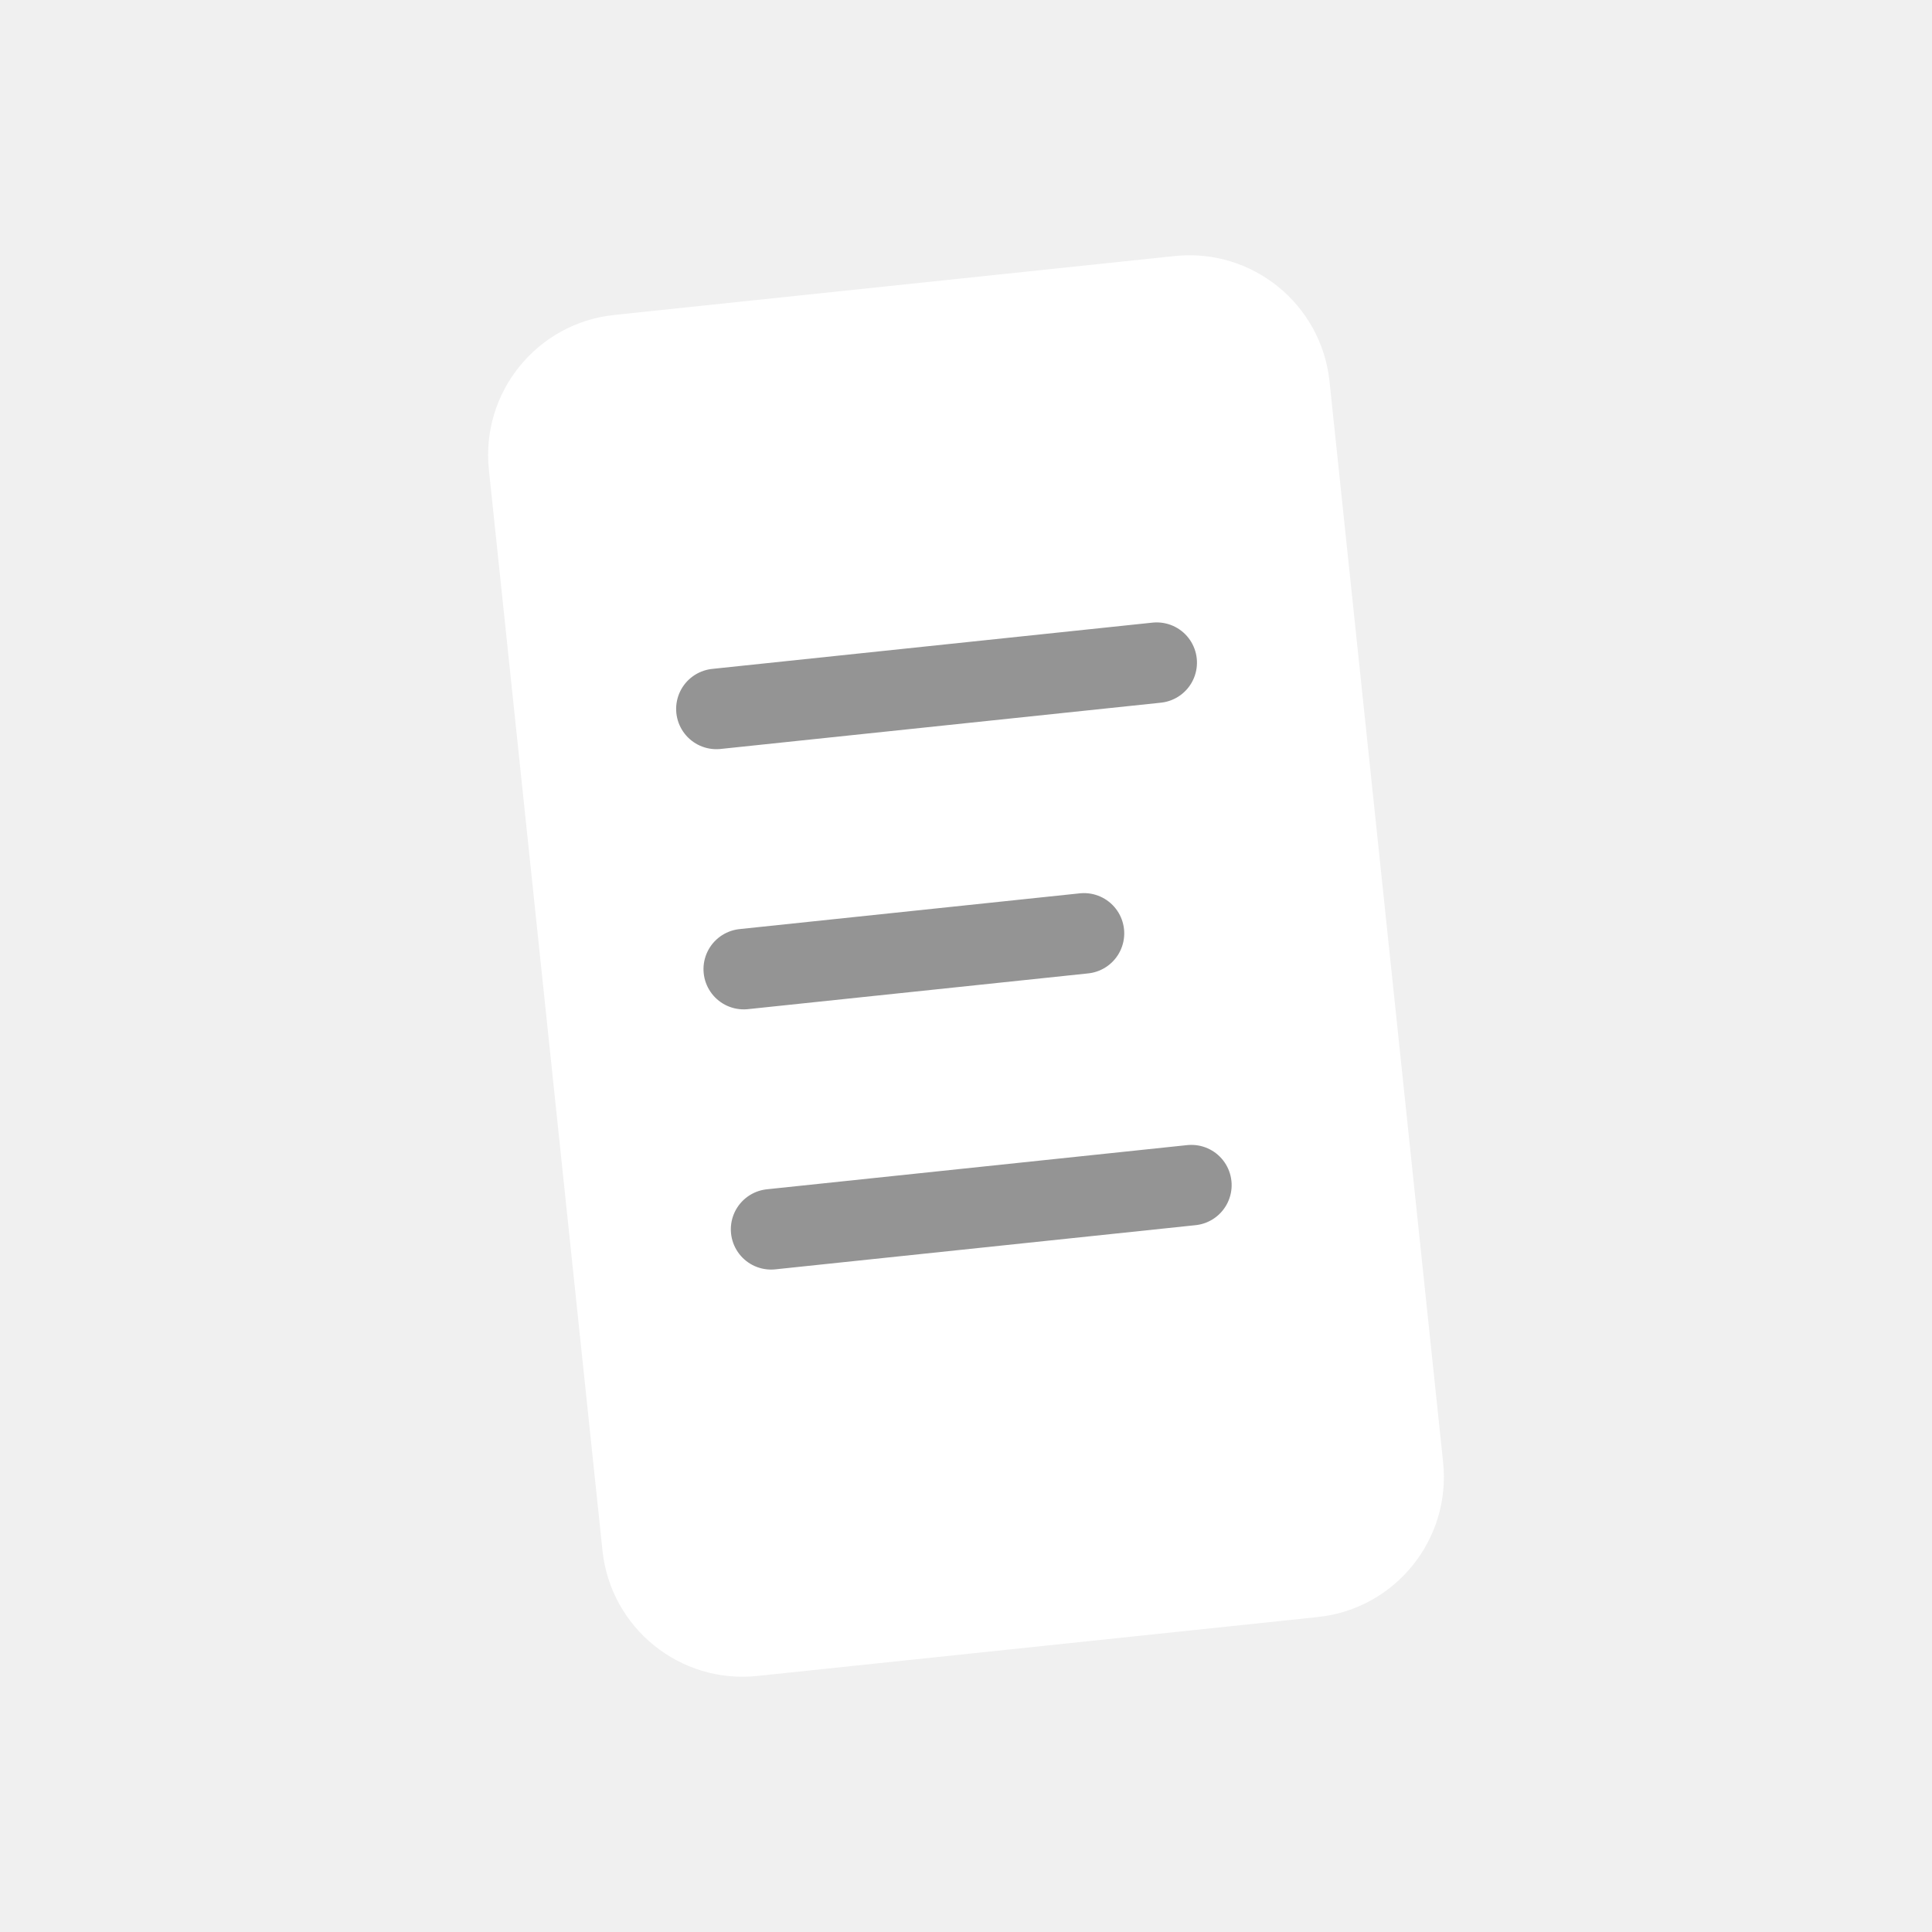
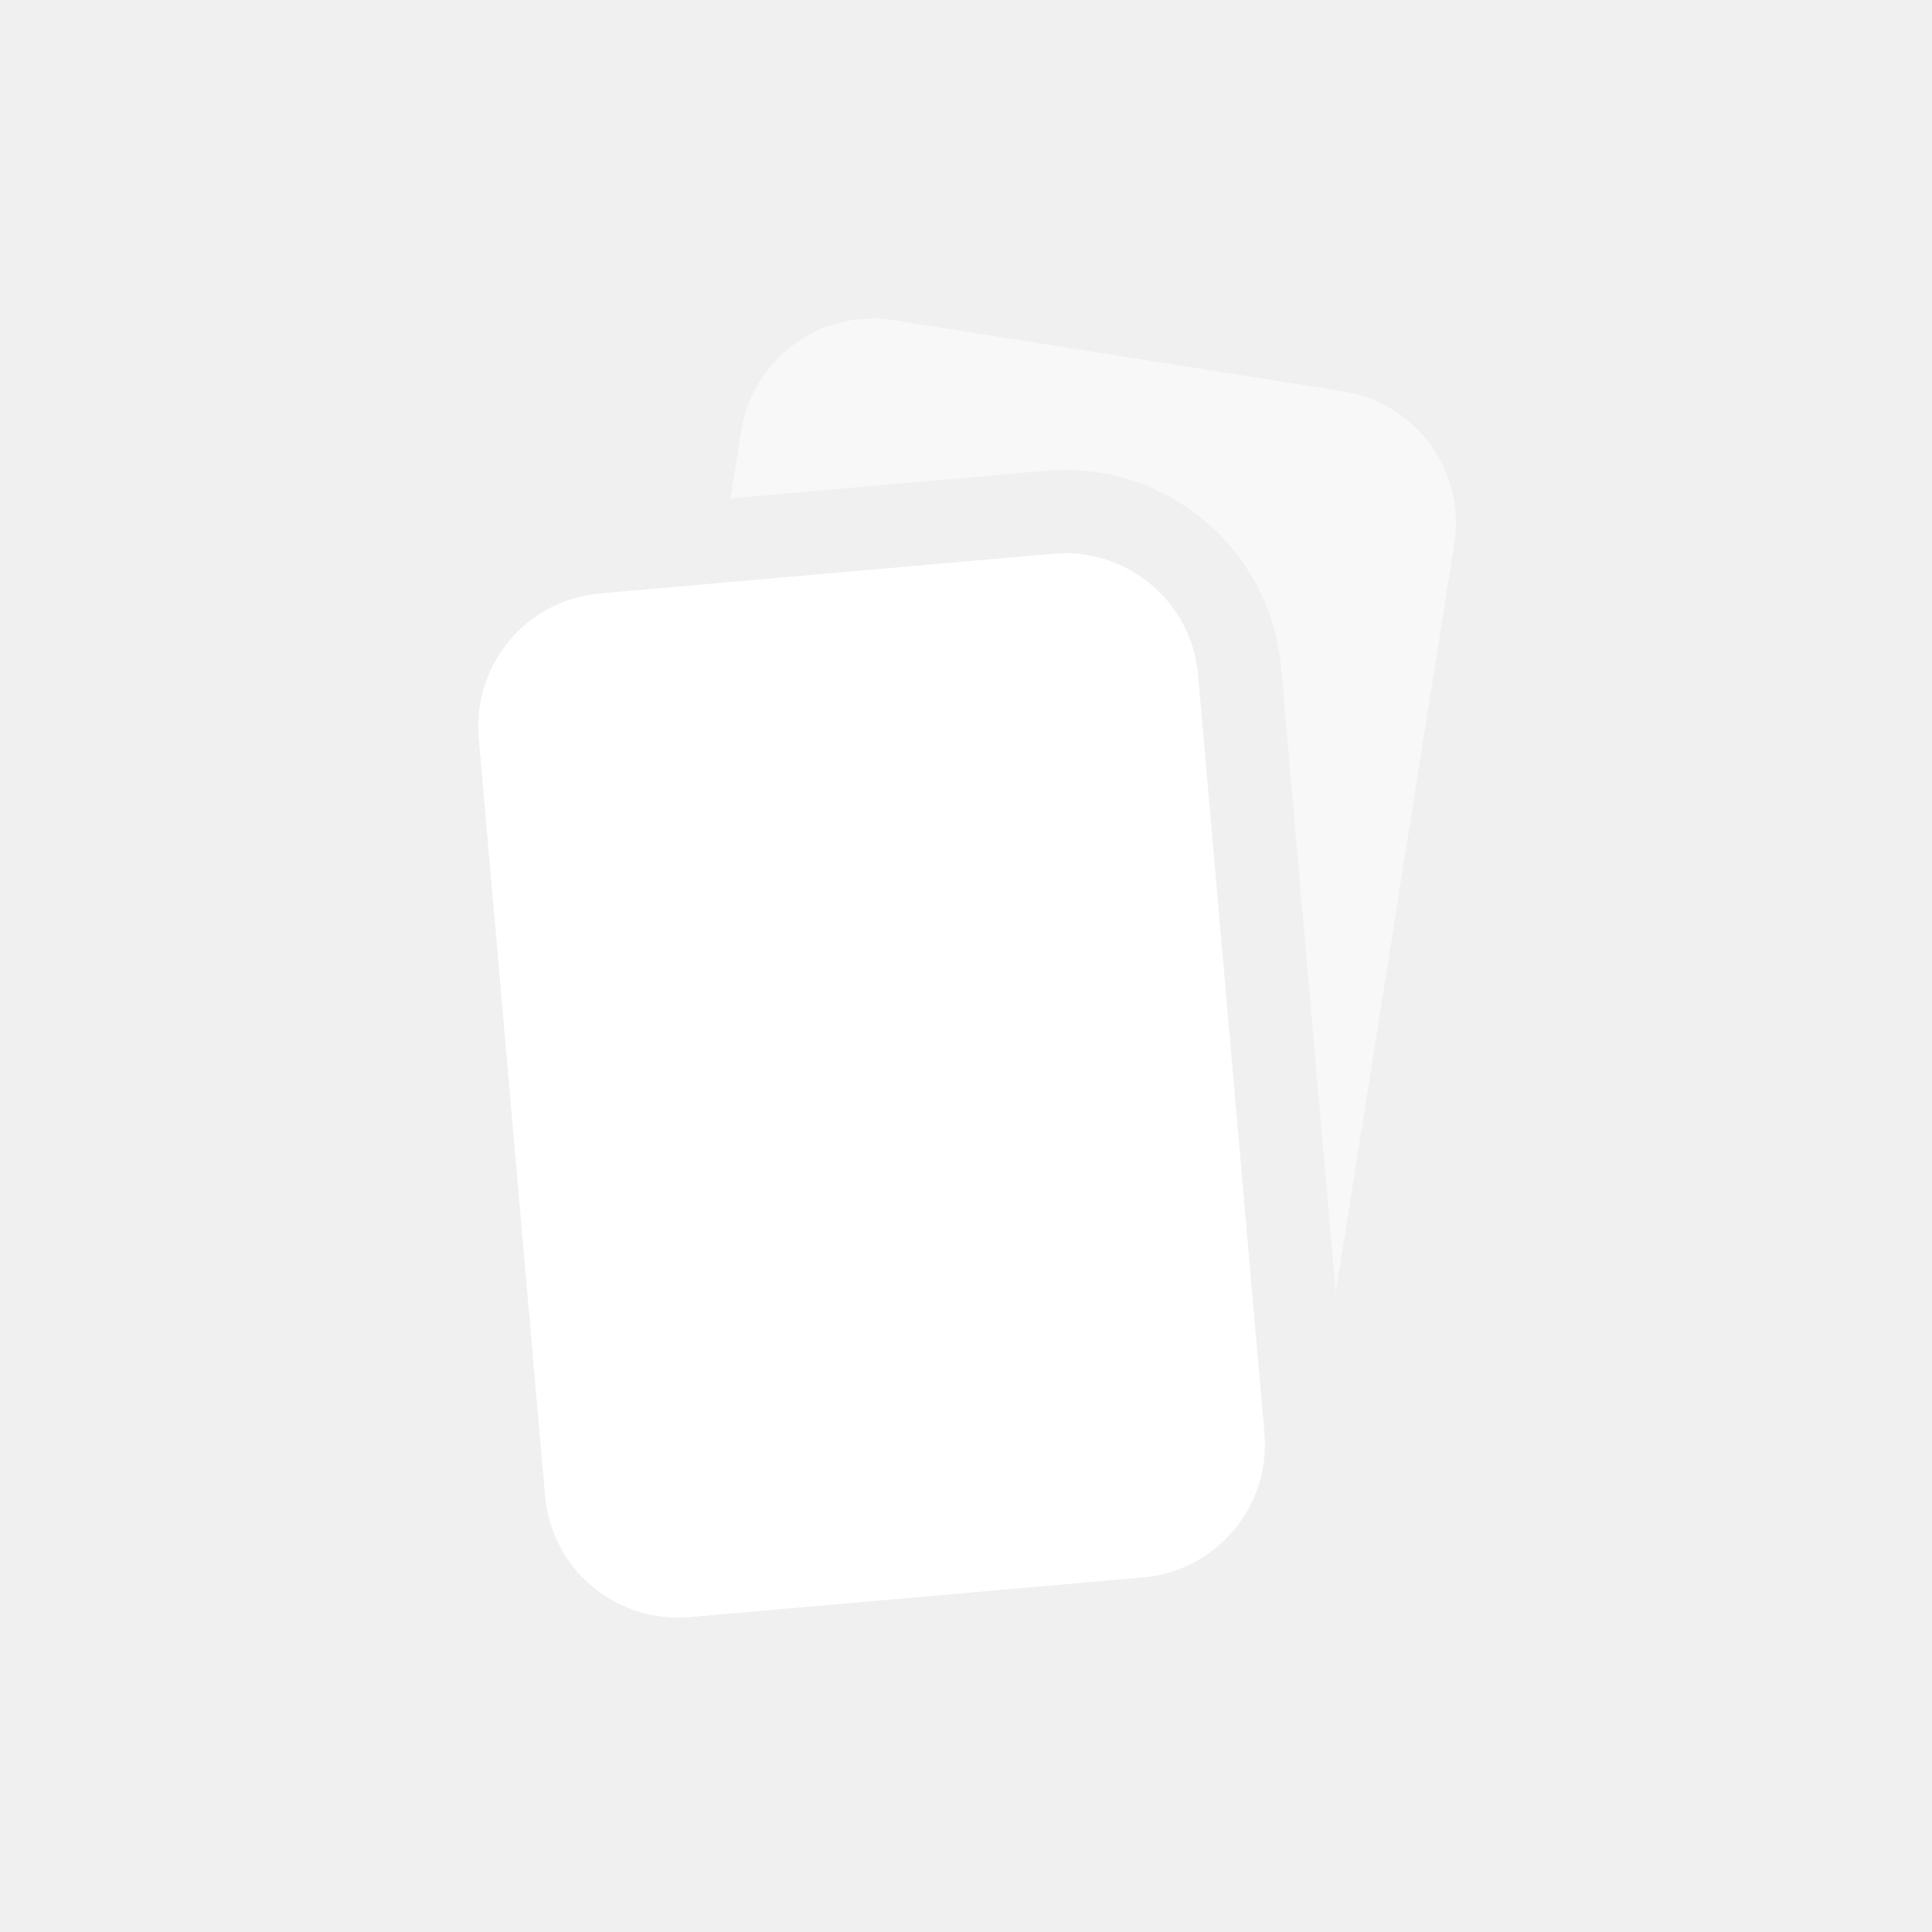
- <svg xmlns="http://www.w3.org/2000/svg" width="96" height="96" viewBox="0 0 96 96" fill="none">
-   <g transform="rotate(-6 48 48)">
-     <rect x="27" y="14" width="42" height="68" rx="7" fill="white" />
-     <path d="M37 34H59M37 47H54M37 60H58" stroke="black" stroke-width="4" stroke-linecap="round" opacity="0.42" />
+ <svg xmlns="http://www.w3.org/2000/svg" viewBox="0 0 32 32">
+   <g transform="translate(16 16) scale(0.92) translate(-16.2 -15.6)">
+     <mask id="gap">
+       <rect width="32" height="32" fill="#fff" />
+       <rect x="8" y="8.5" width="13" height="18.5" rx="2.4" fill="#000" stroke="#000" stroke-width="3" transform="rotate(-5 14.5 17.75)" />
+     </mask>
+     <g mask="url(#gap)">
+       <rect x="11" y="4.5" width="13" height="18.5" rx="2.4" fill="#fff" opacity="0.5" transform="rotate(9 17.5 13.75)" />
+     </g>
+     <rect x="8" y="8.5" width="13" height="18.5" rx="2.4" fill="#fff" transform="rotate(-5 14.5 17.75)" />
  </g>
</svg>
